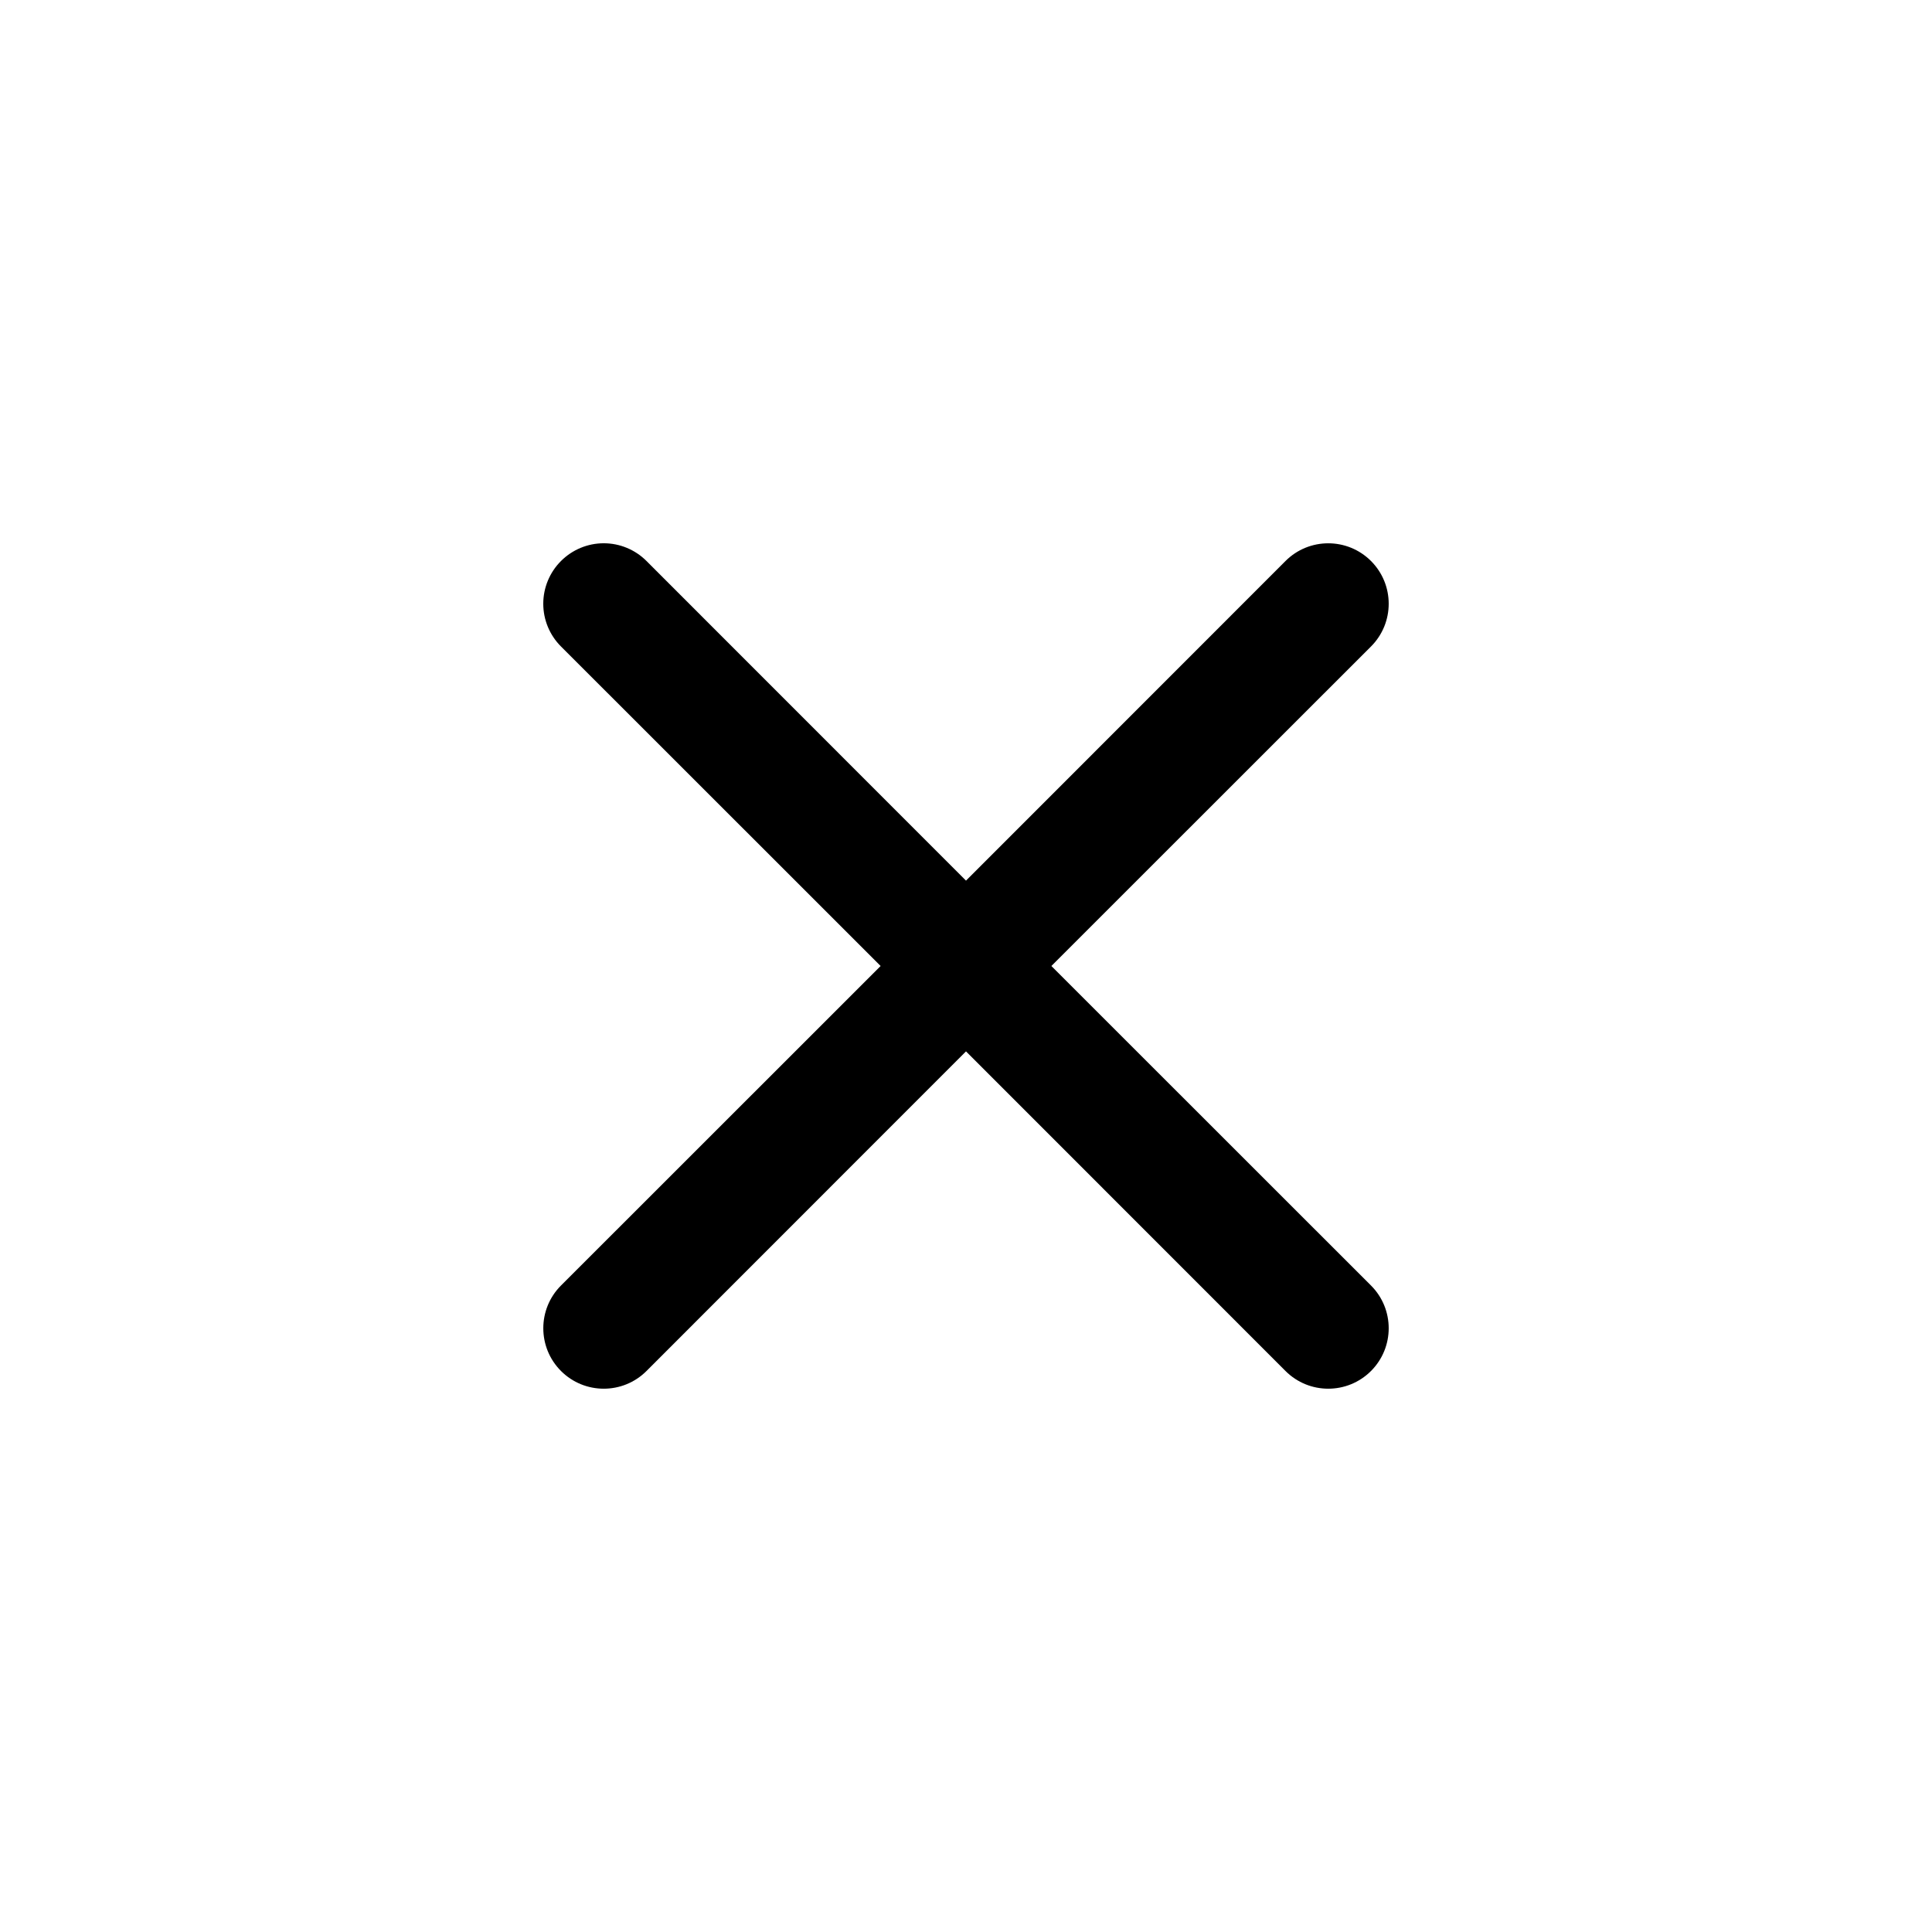
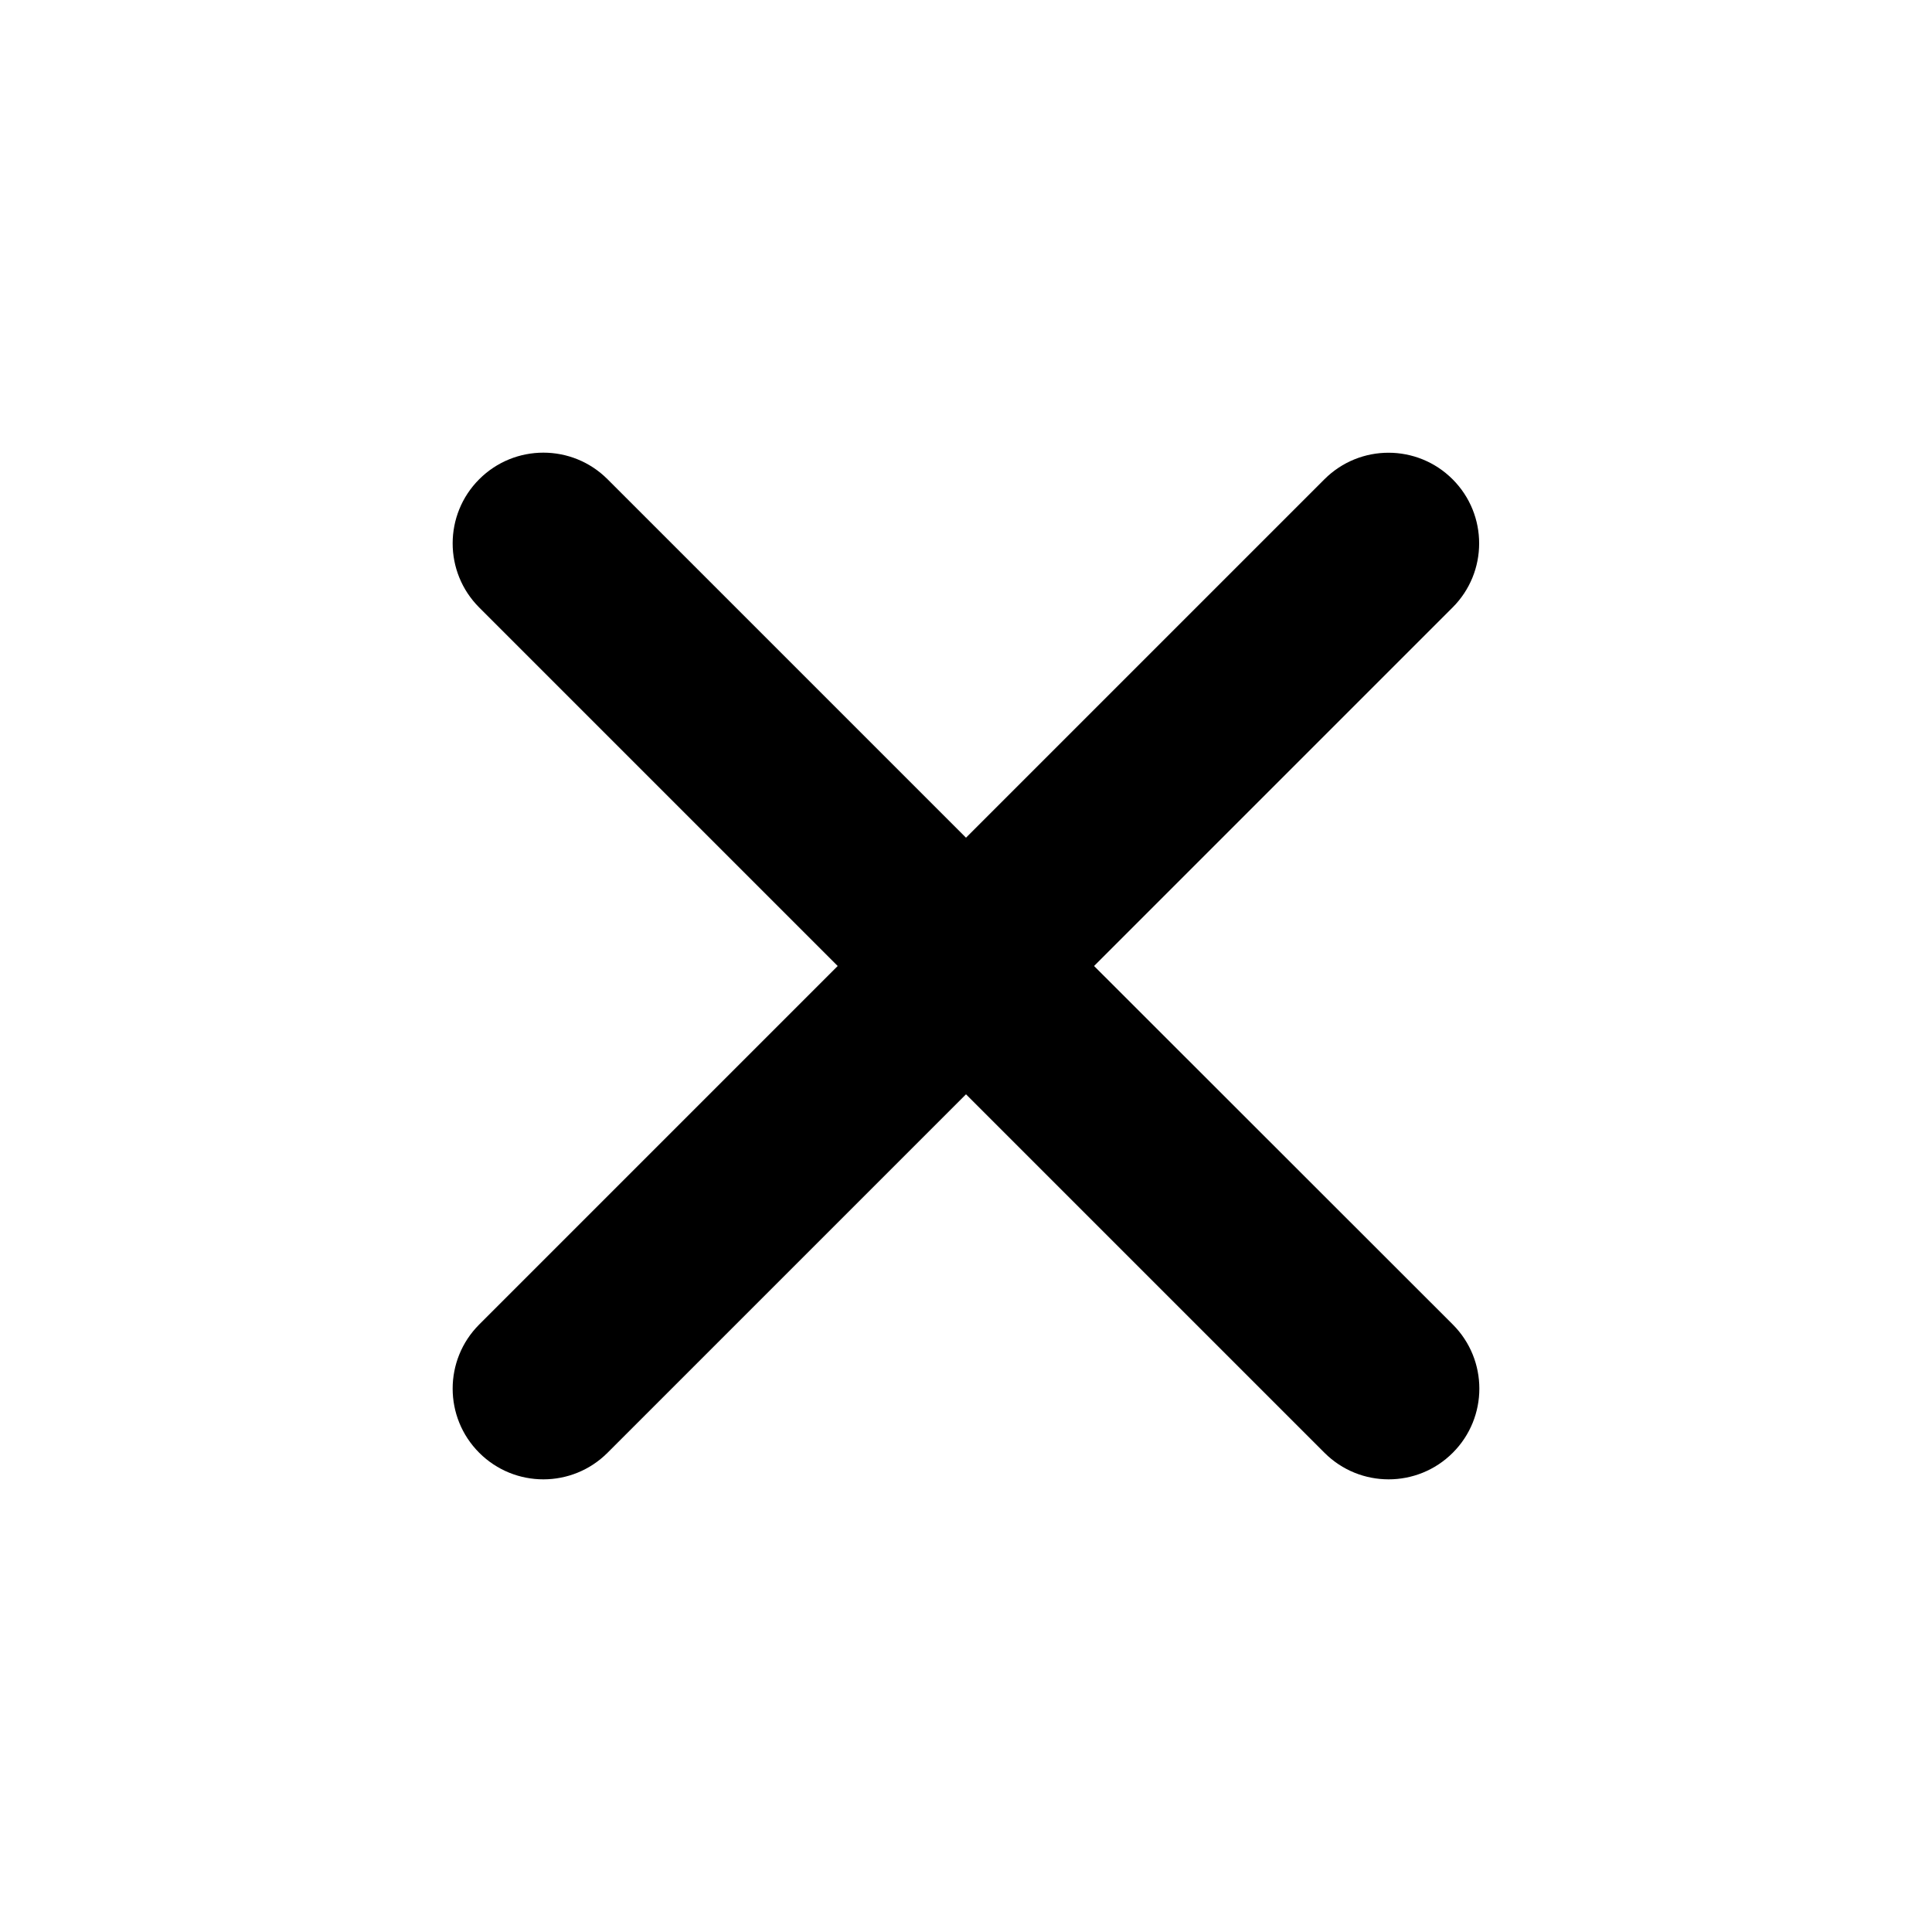
- <svg xmlns="http://www.w3.org/2000/svg" width="16" height="16" fill="currentColor" class="bi bi-x" viewBox="0 0 16 16">
-   <path d="M4.646 4.646a.5.5 0 0 1 .708 0L8 7.293l2.646-2.647a.5.5 0 0 1 .708.708L8.707 8l2.647 2.646a.5.5 0 0 1-.708.708L8 8.707l-2.646 2.647a.5.5 0 0 1-.708-.708L7.293 8 4.646 5.354a.5.5 0 0 1 0-.708z" />
+ <svg xmlns="http://www.w3.org/2000/svg" viewBox="0 0 512 512">
+   <path d="M289.94 256l95-95A24 24 0 0 0 351 127l-95 95l-95-95a24 24 0 0 0-34 34l95 95l-95 95a24 24 0 1 0 34 34l95-95l95 95a24 24 0 0 0 34-34z" fill="currentColor" />
</svg>
